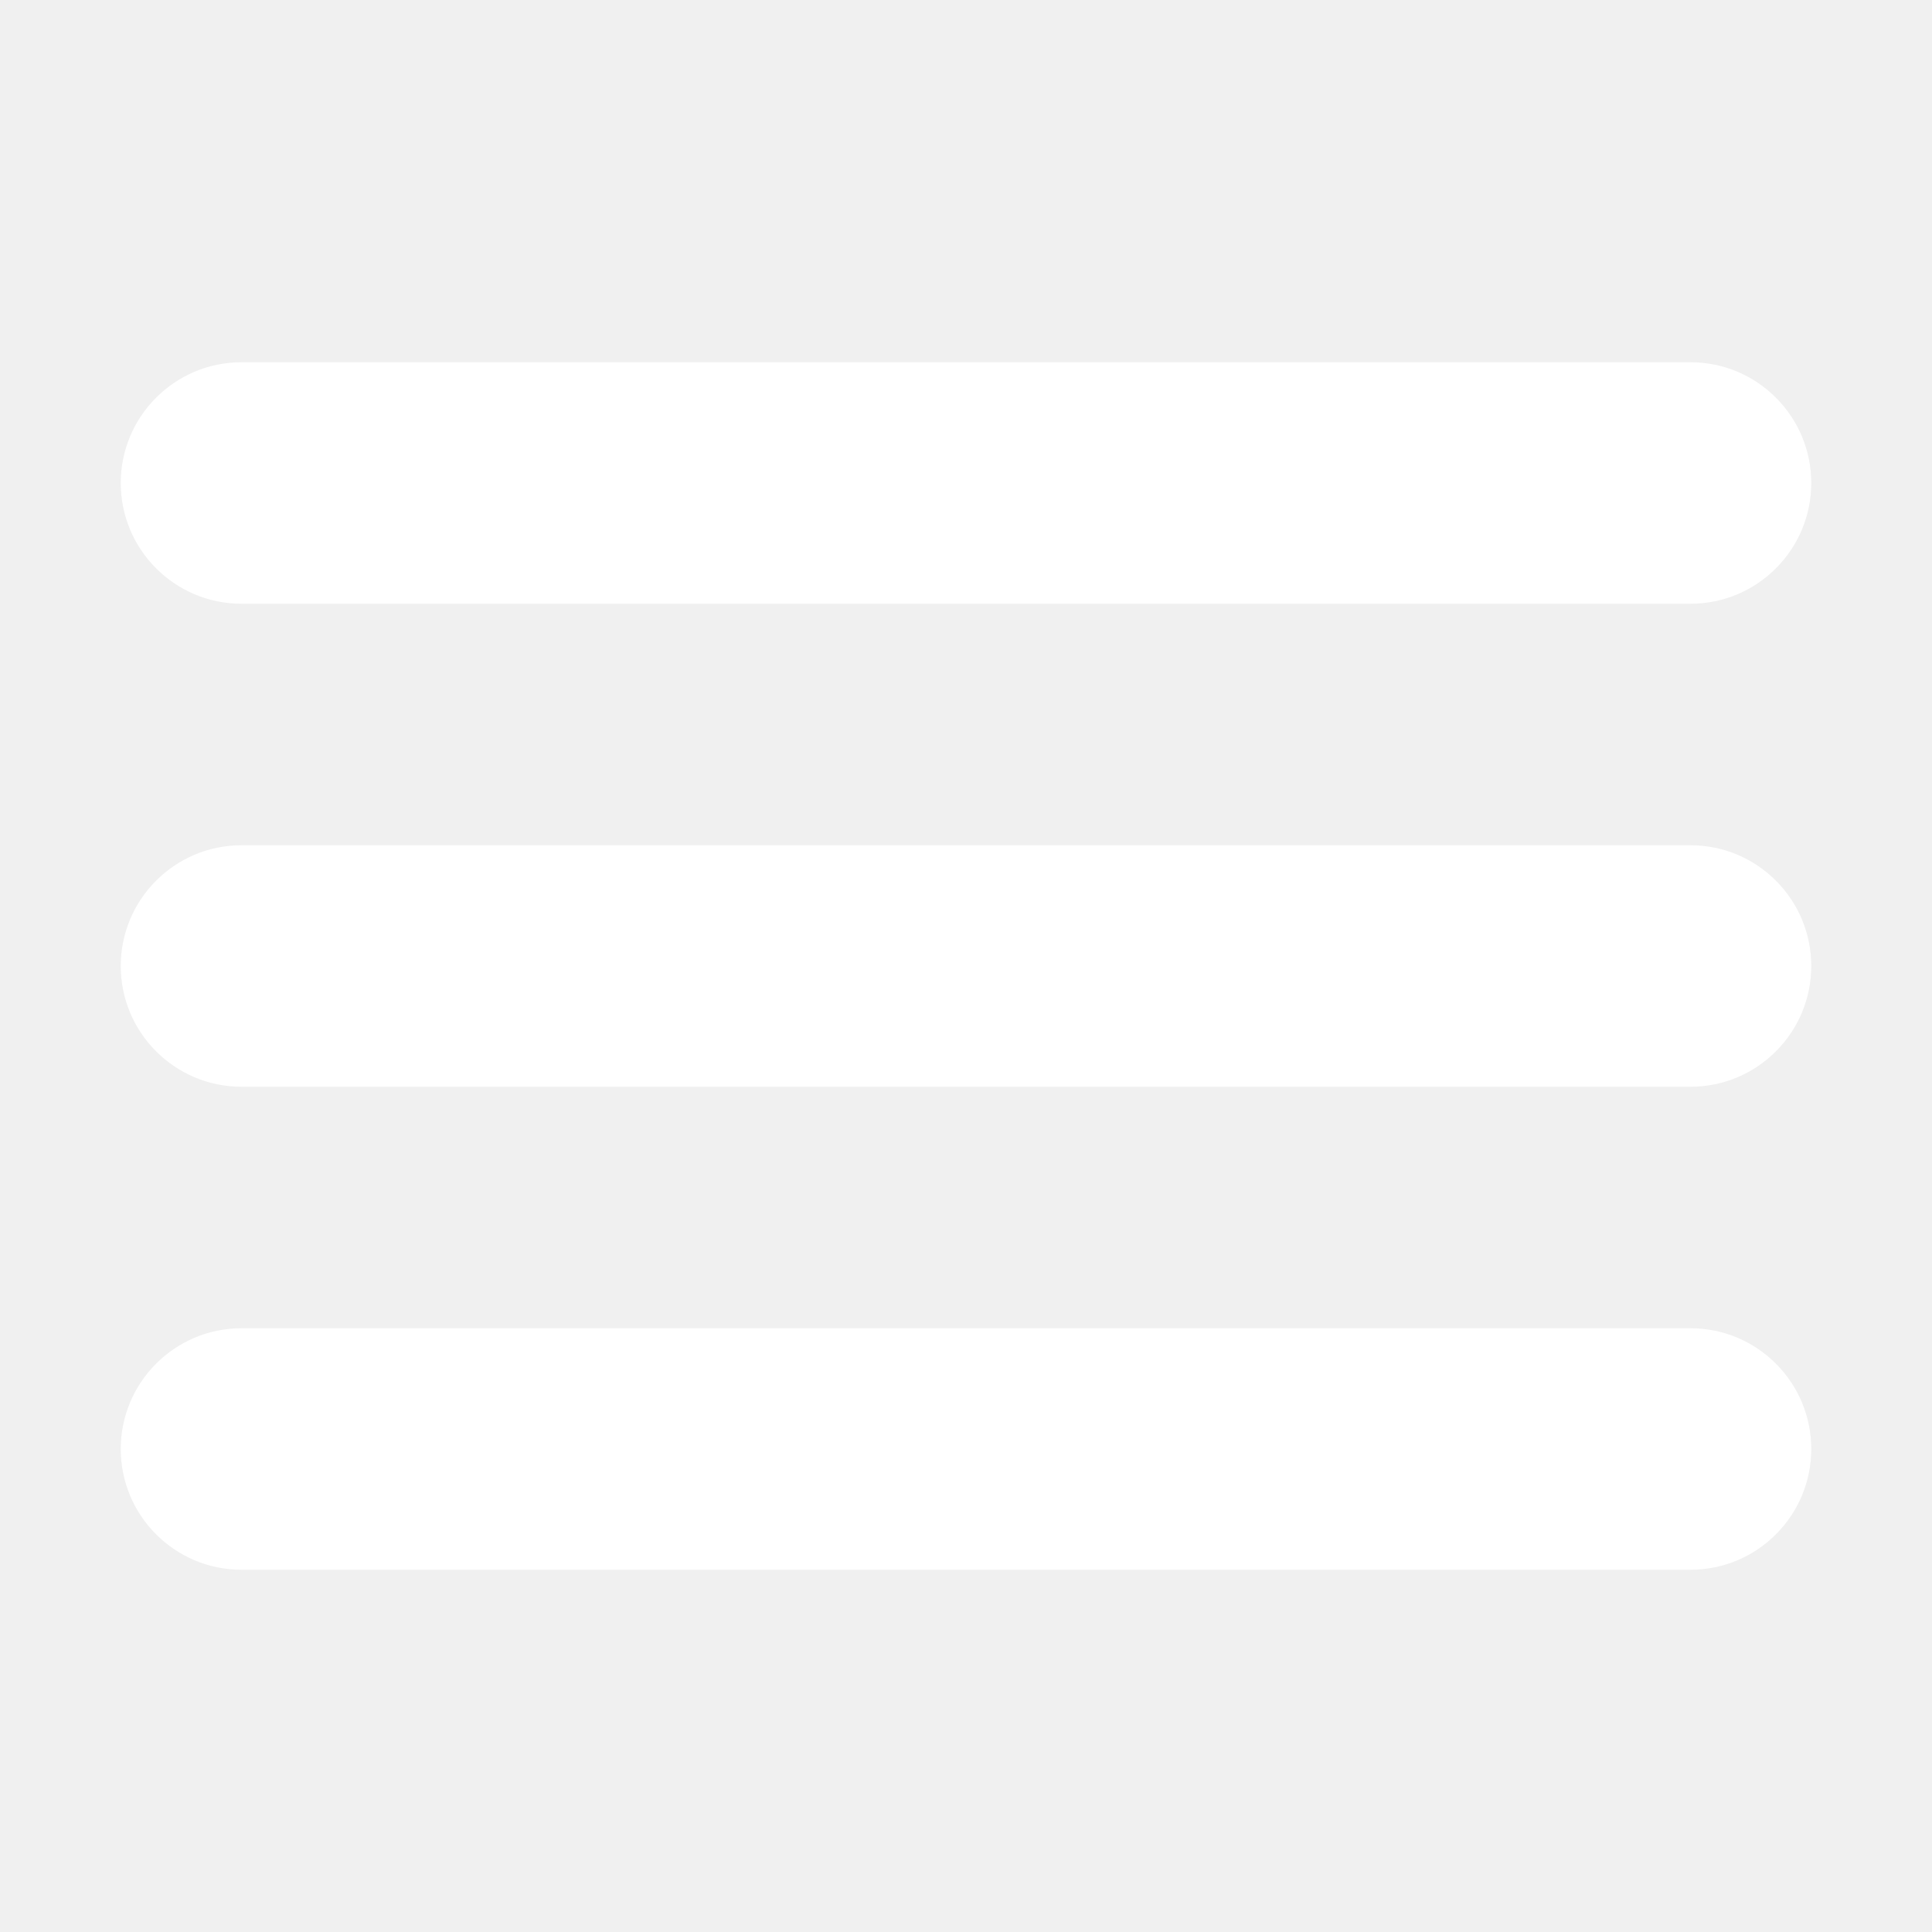
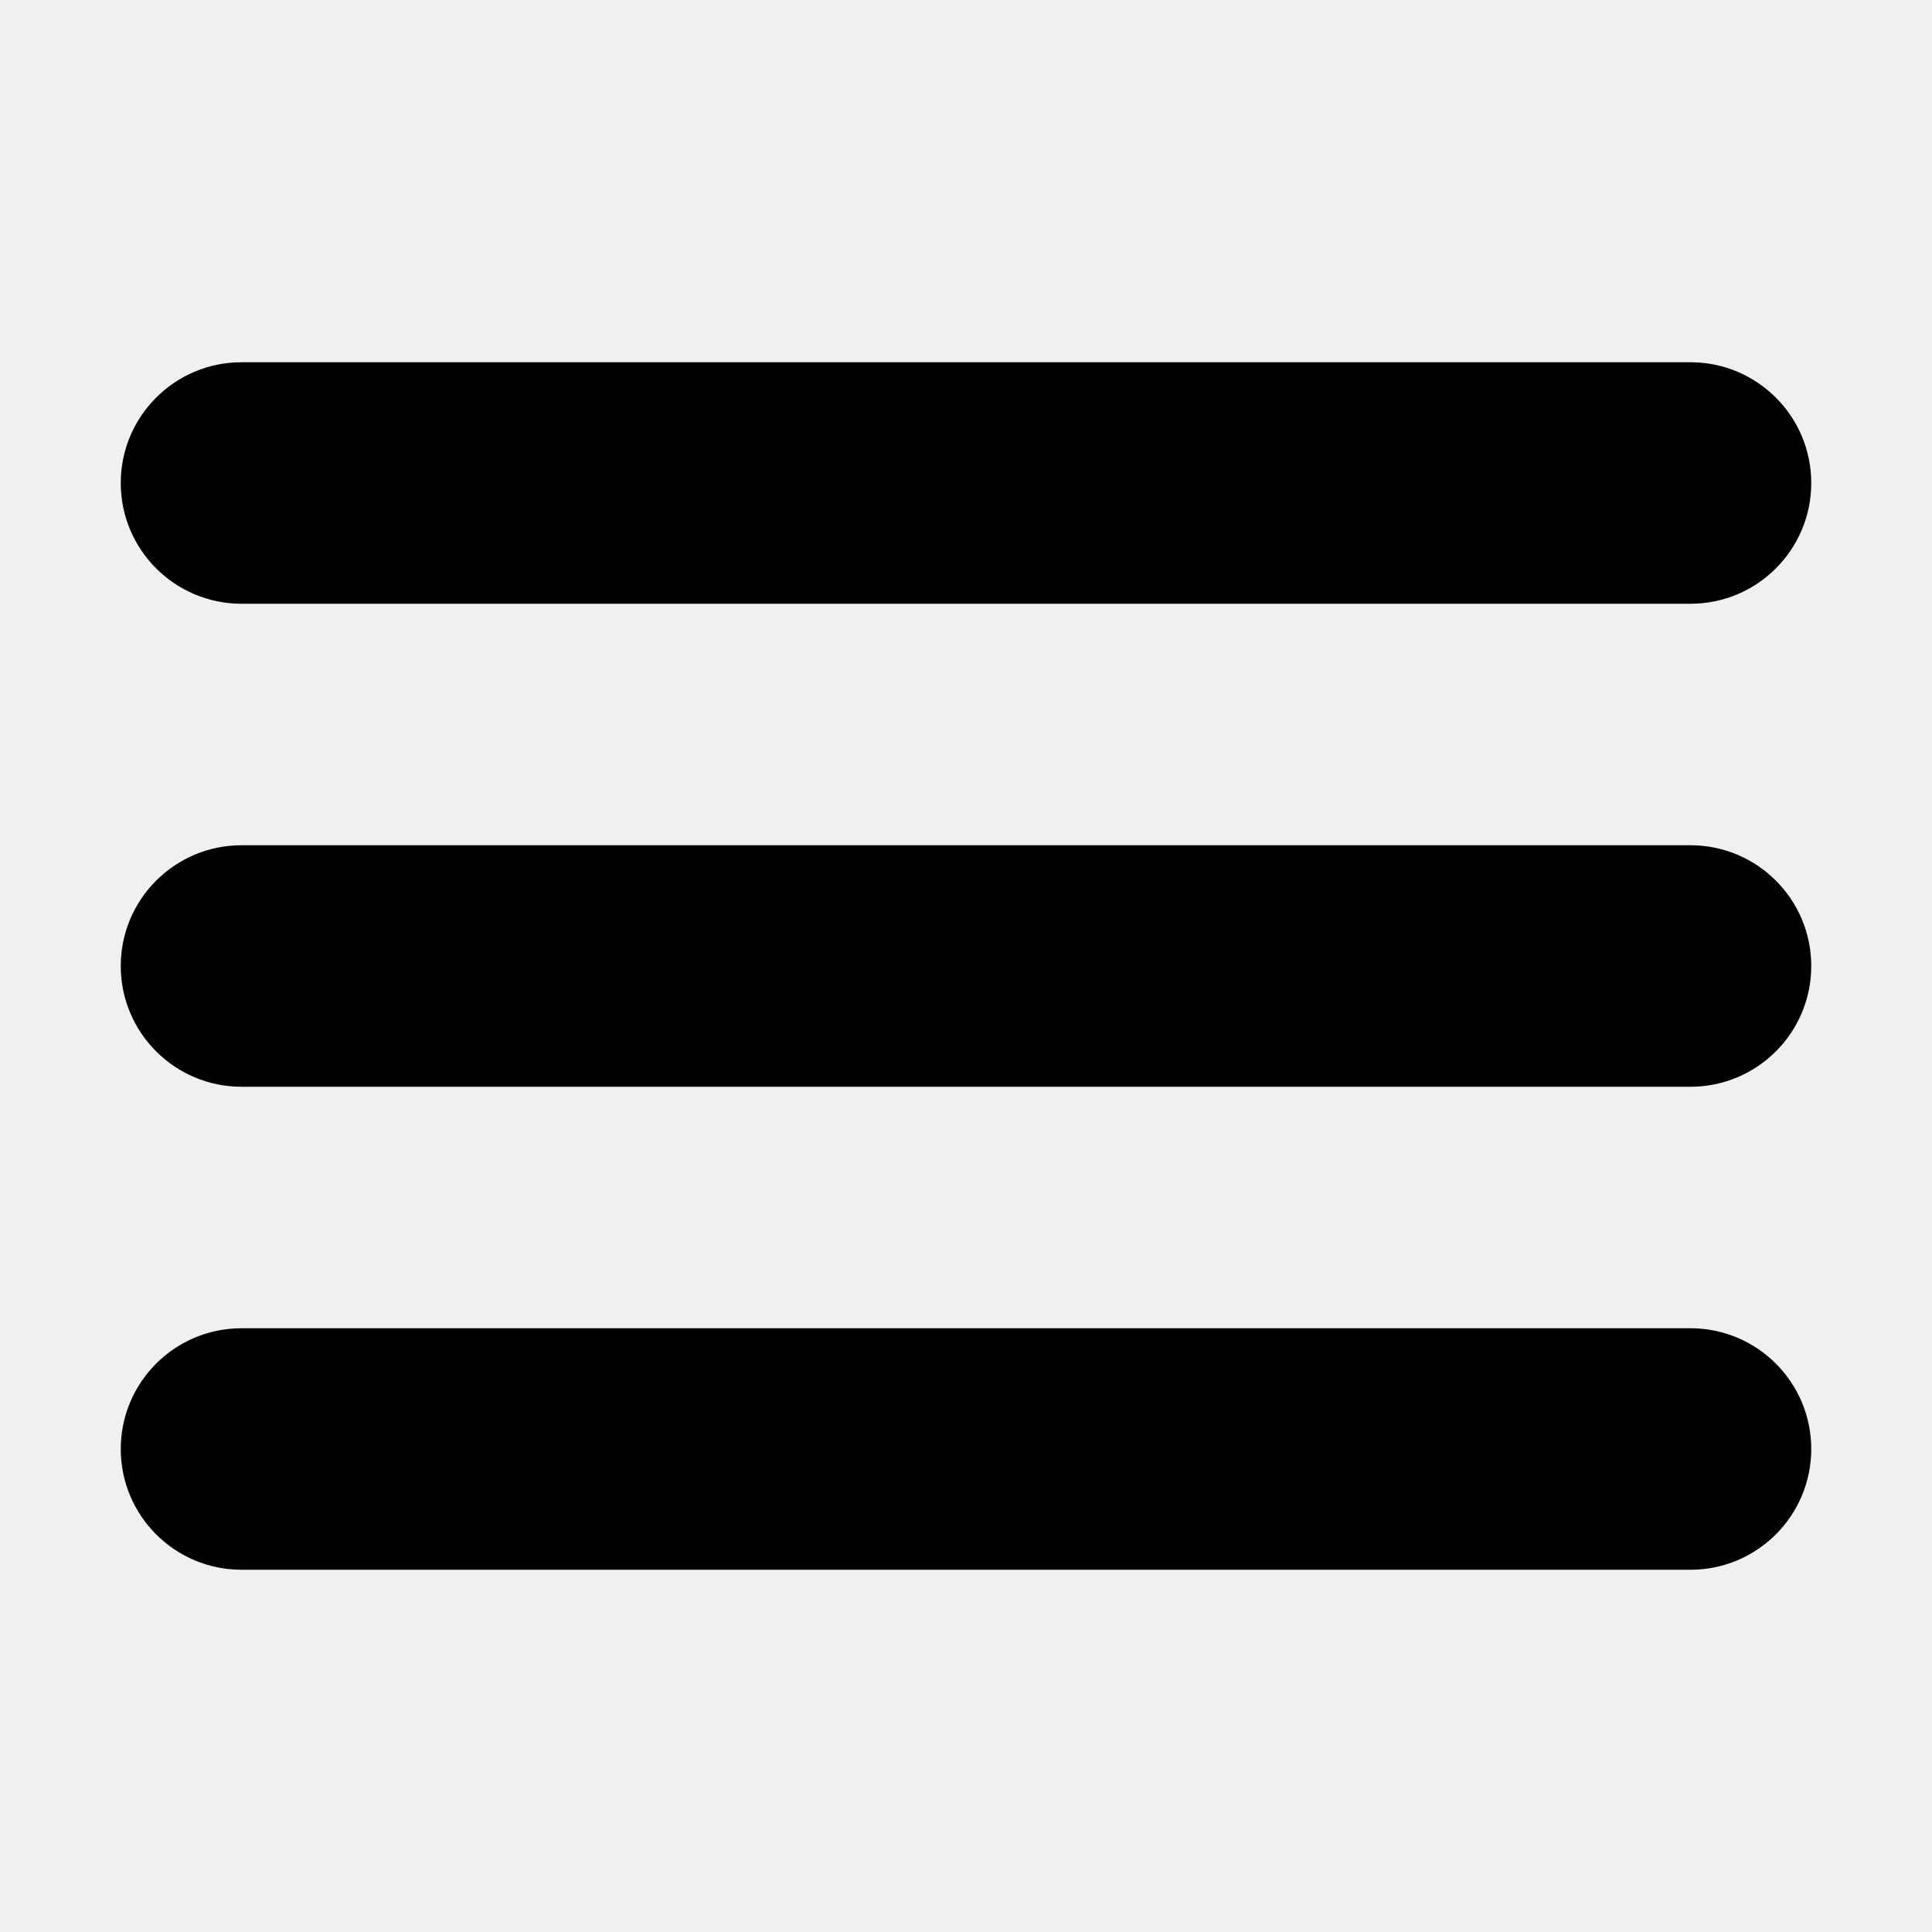
- <svg xmlns="http://www.w3.org/2000/svg" height="32px" id="Layer_1" style="enable-background:new 0 0 32 32;" version="1.1" viewBox="0 0 32 32" width="32px" xml:space="preserve">
-   <path d="M4,10h24c1.104,0,2-0.896,2-2s-0.896-2-2-2H4C2.896,6,2,6.896,2,8S2.896,10,4,10z M28,14H4c-1.104,0-2,0.896-2,2  s0.896,2,2,2h24c1.104,0,2-0.896,2-2S29.104,14,28,14z M28,22H4c-1.104,0-2,0.896-2,2s0.896,2,2,2h24c1.104,0,2-0.896,2-2  S29.104,22,28,22z" style="fill:#fff;" />
+ <svg xmlns="http://www.w3.org/2000/svg" height="32px" id="Layer_1" style="enable-background:new 0 0 32 32;" fill="black" version="1.1" viewBox="0 0 32 32" width="32px" xml:space="preserve">
+   <path d="M4,10h24c1.104,0,2-0.896,2-2s-0.896-2-2-2H4C2.896,6,2,6.896,2,8S2.896,10,4,10z M28,14H4c-1.104,0-2,0.896-2,2  s0.896,2,2,2h24c1.104,0,2-0.896,2-2S29.104,14,28,14z M28,22H4c-1.104,0-2,0.896-2,2s0.896,2,2,2h24c1.104,0,2-0.896,2-2  S29.104,22,28,22z" />
</svg>
